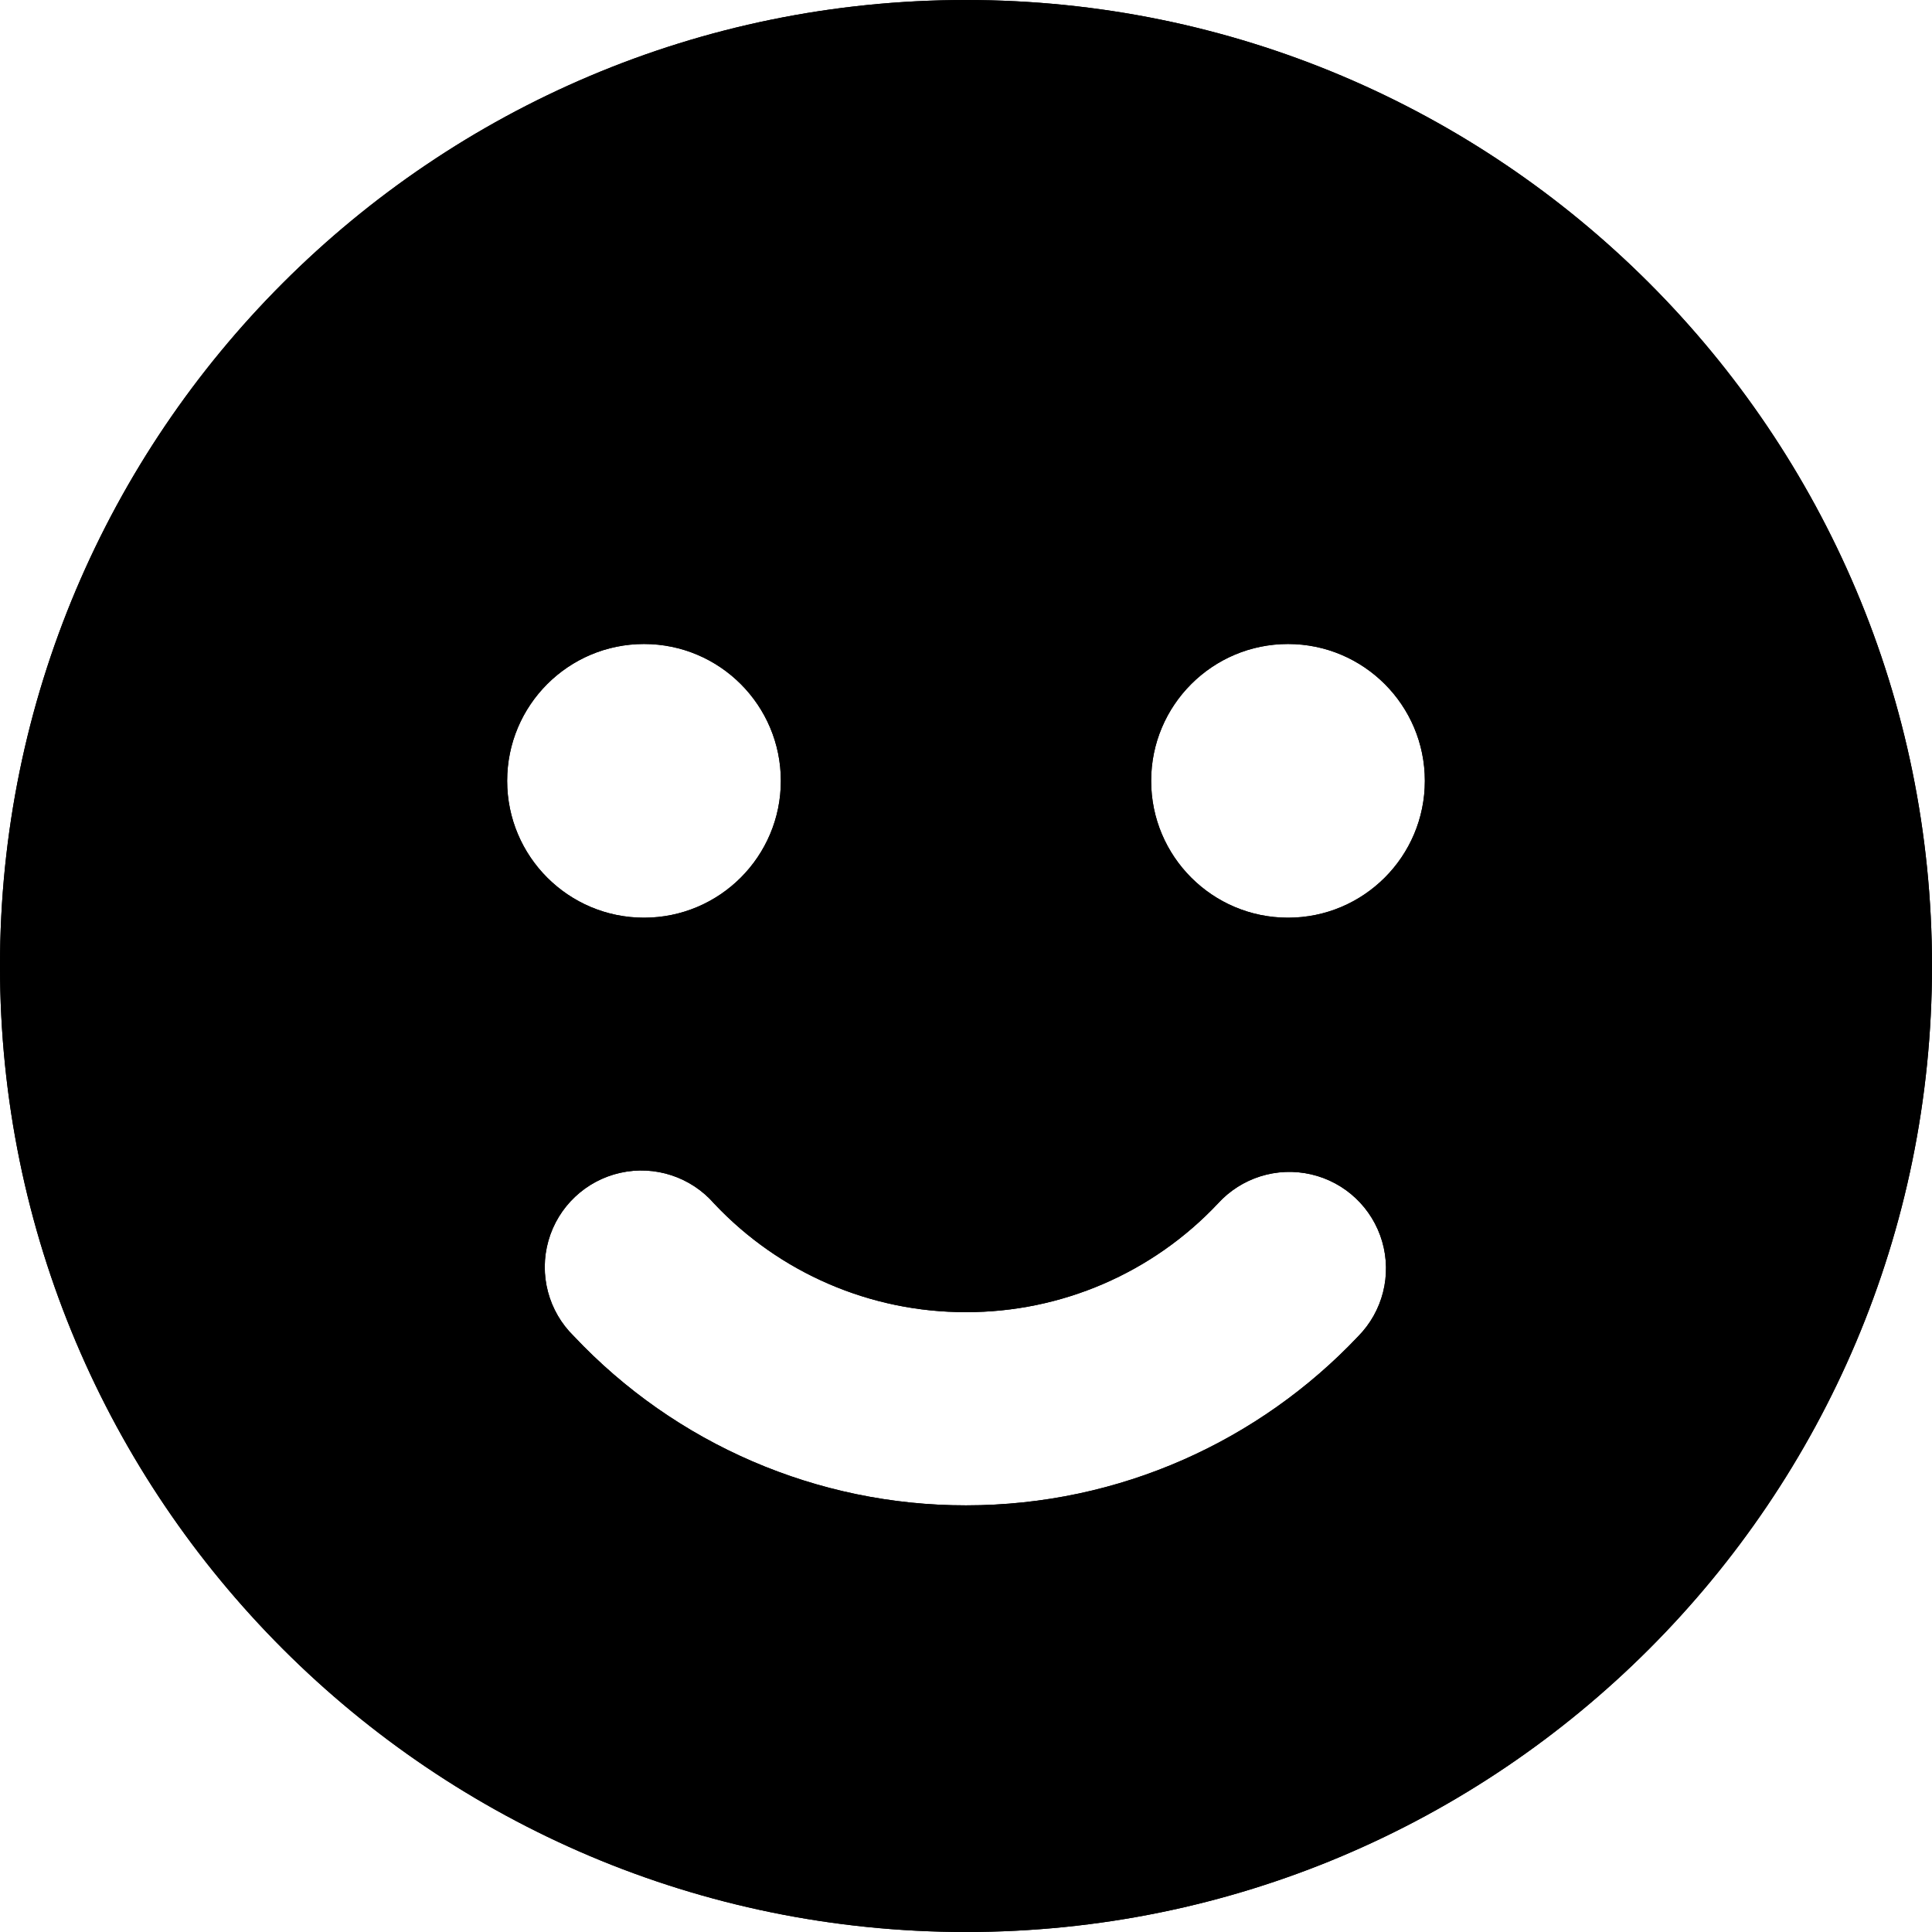
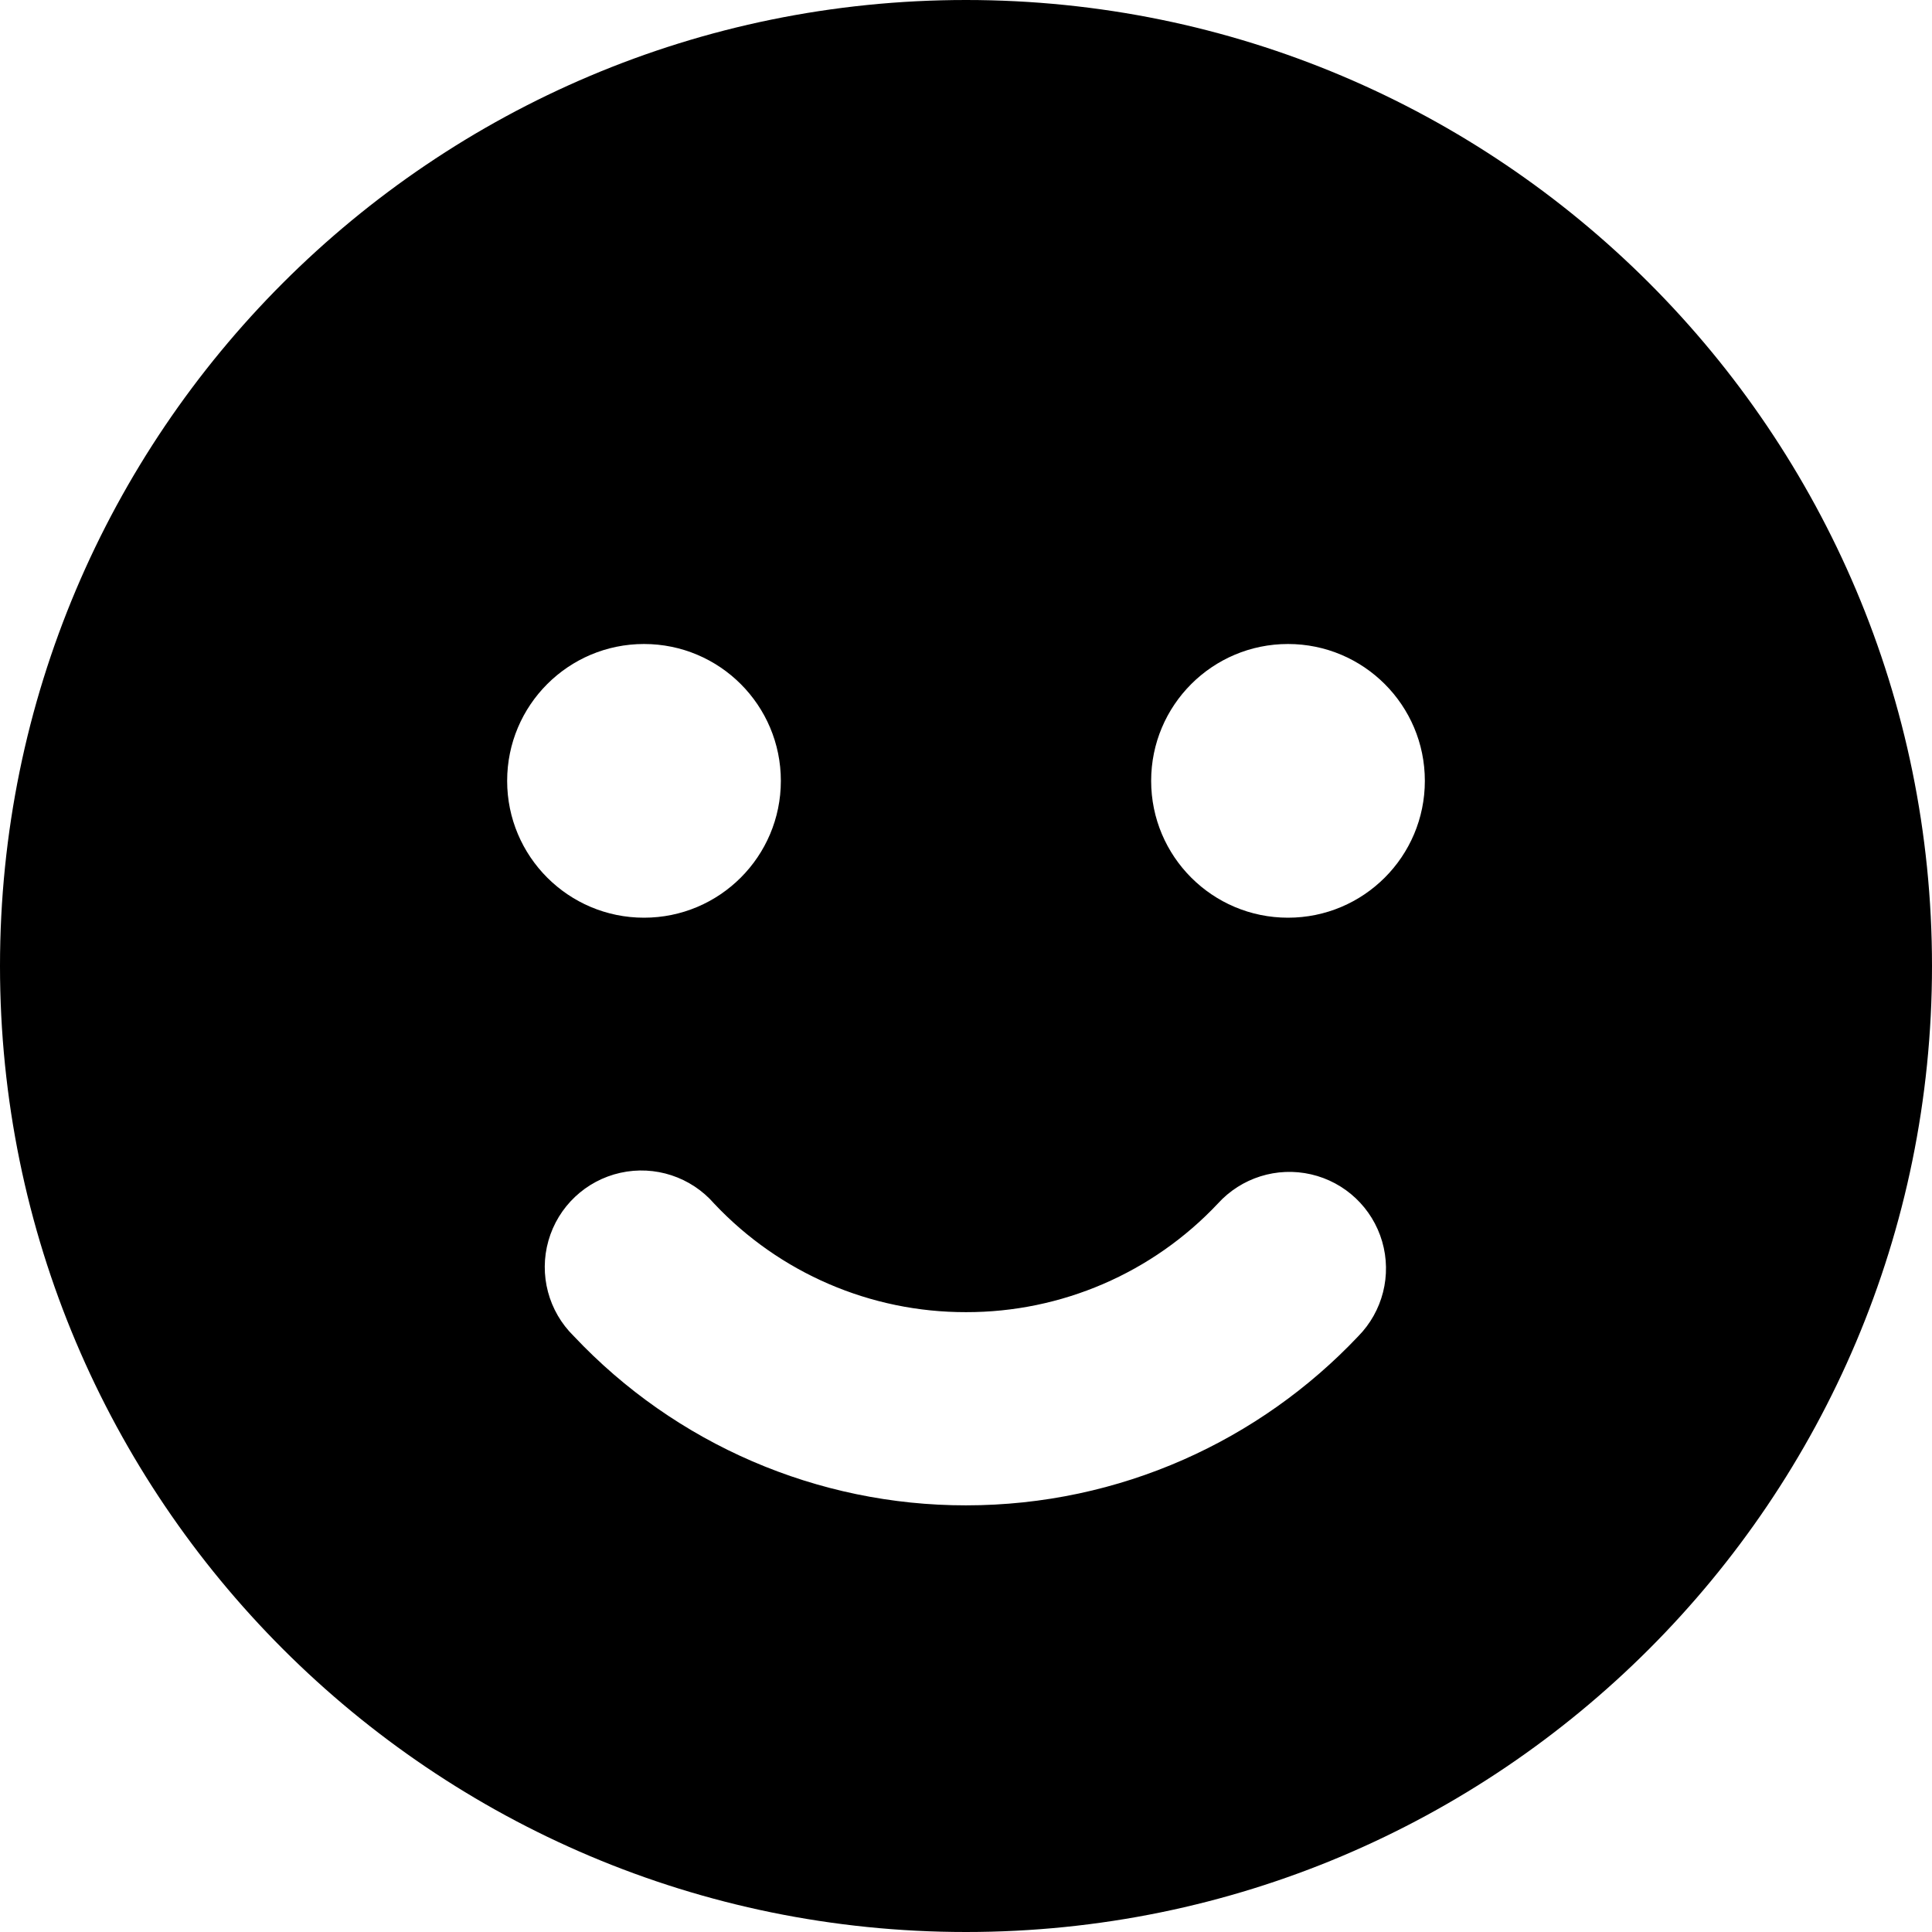
<svg xmlns="http://www.w3.org/2000/svg" width="12" height="12" fill="none">
  <path fill-rule="evenodd" clip-rule="evenodd" d="M6 12A6 6 0 106 0a6 6 0 000 12zM4 4a.85.85 0 100 1.7A.85.85 0 004 4zm.436 3.476a.6.6 0 10-.872.823A3.342 3.342 0 006 9.35c.96 0 1.826-.405 2.436-1.05a.6.6 0 10-.872-.824A2.142 2.142 0 016 8.15a2.142 2.142 0 01-1.564-.674zM7.15 4.85a.85.85 0 111.7 0 .85.85 0 01-1.7 0z" fill="currentColor" />
-   <path fill-rule="evenodd" clip-rule="evenodd" d="M6 12A6 6 0 106 0a6 6 0 000 12zM4 4a.85.85 0 100 1.7A.85.85 0 004 4zm.436 3.476a.6.6 0 10-.872.823A3.342 3.342 0 006 9.35c.96 0 1.826-.405 2.436-1.05a.6.6 0 10-.872-.824A2.142 2.142 0 016 8.15a2.142 2.142 0 01-1.564-.674zM7.15 4.85a.85.85 0 111.7 0 .85.85 0 01-1.7 0z" fill="currentColor" />
</svg>
